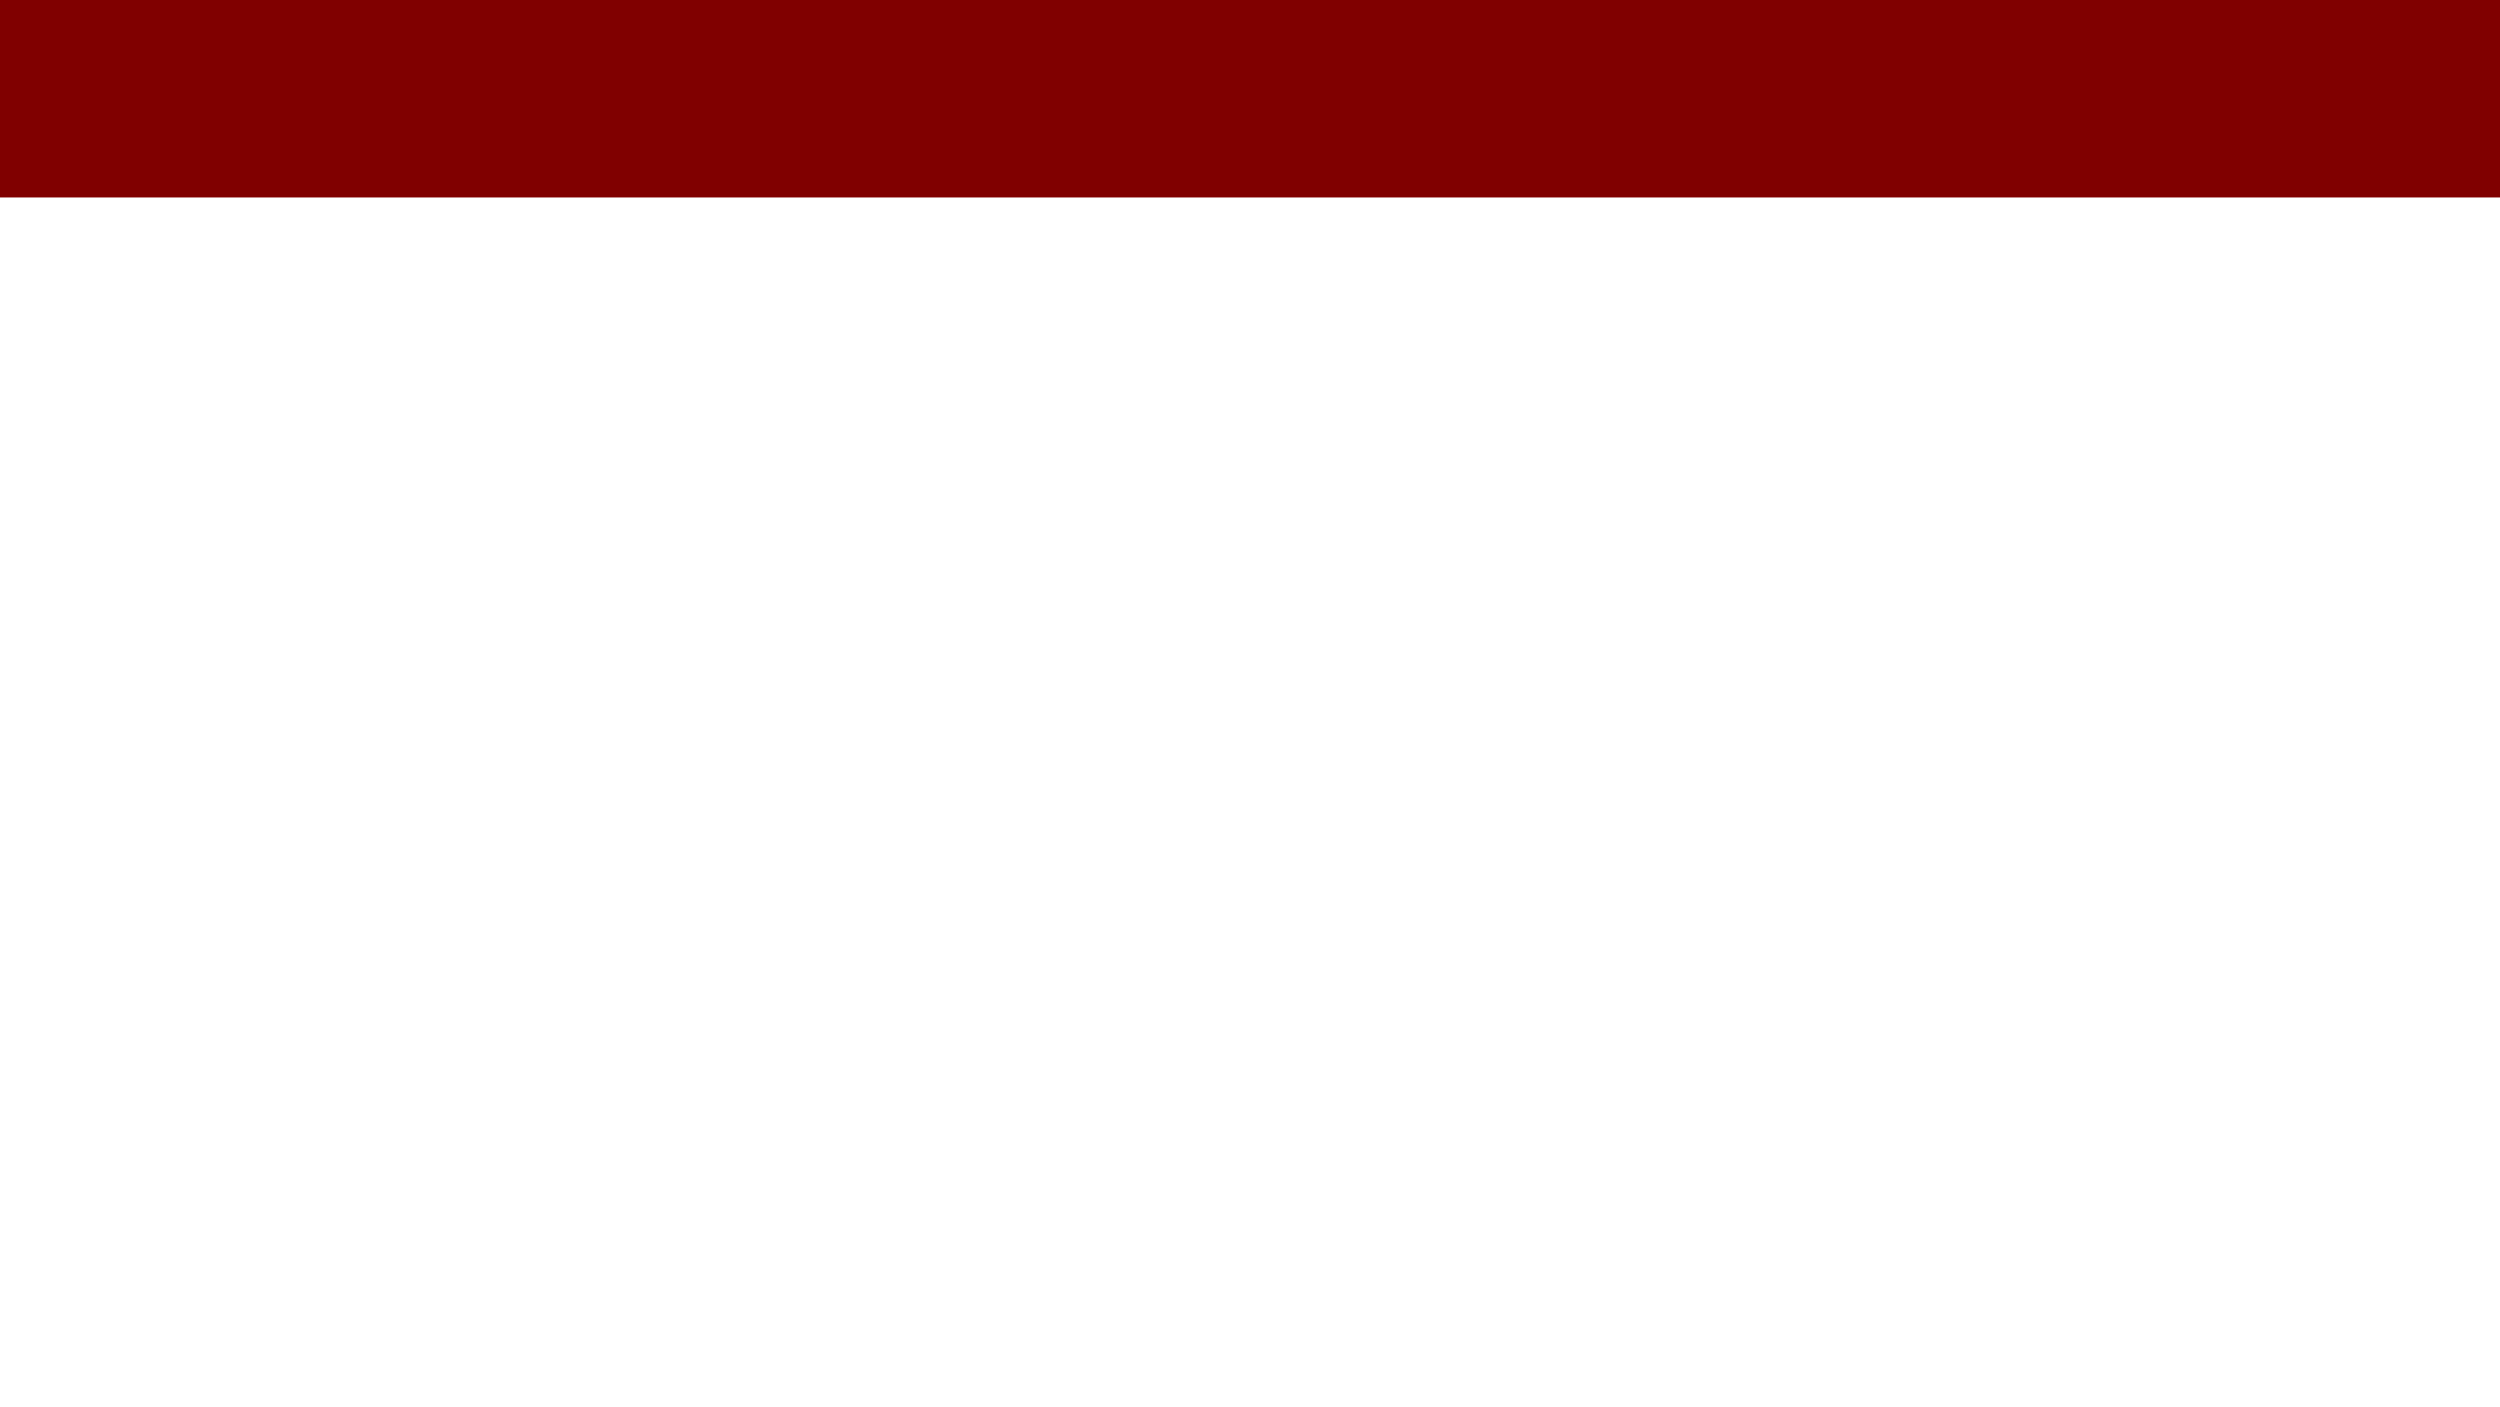
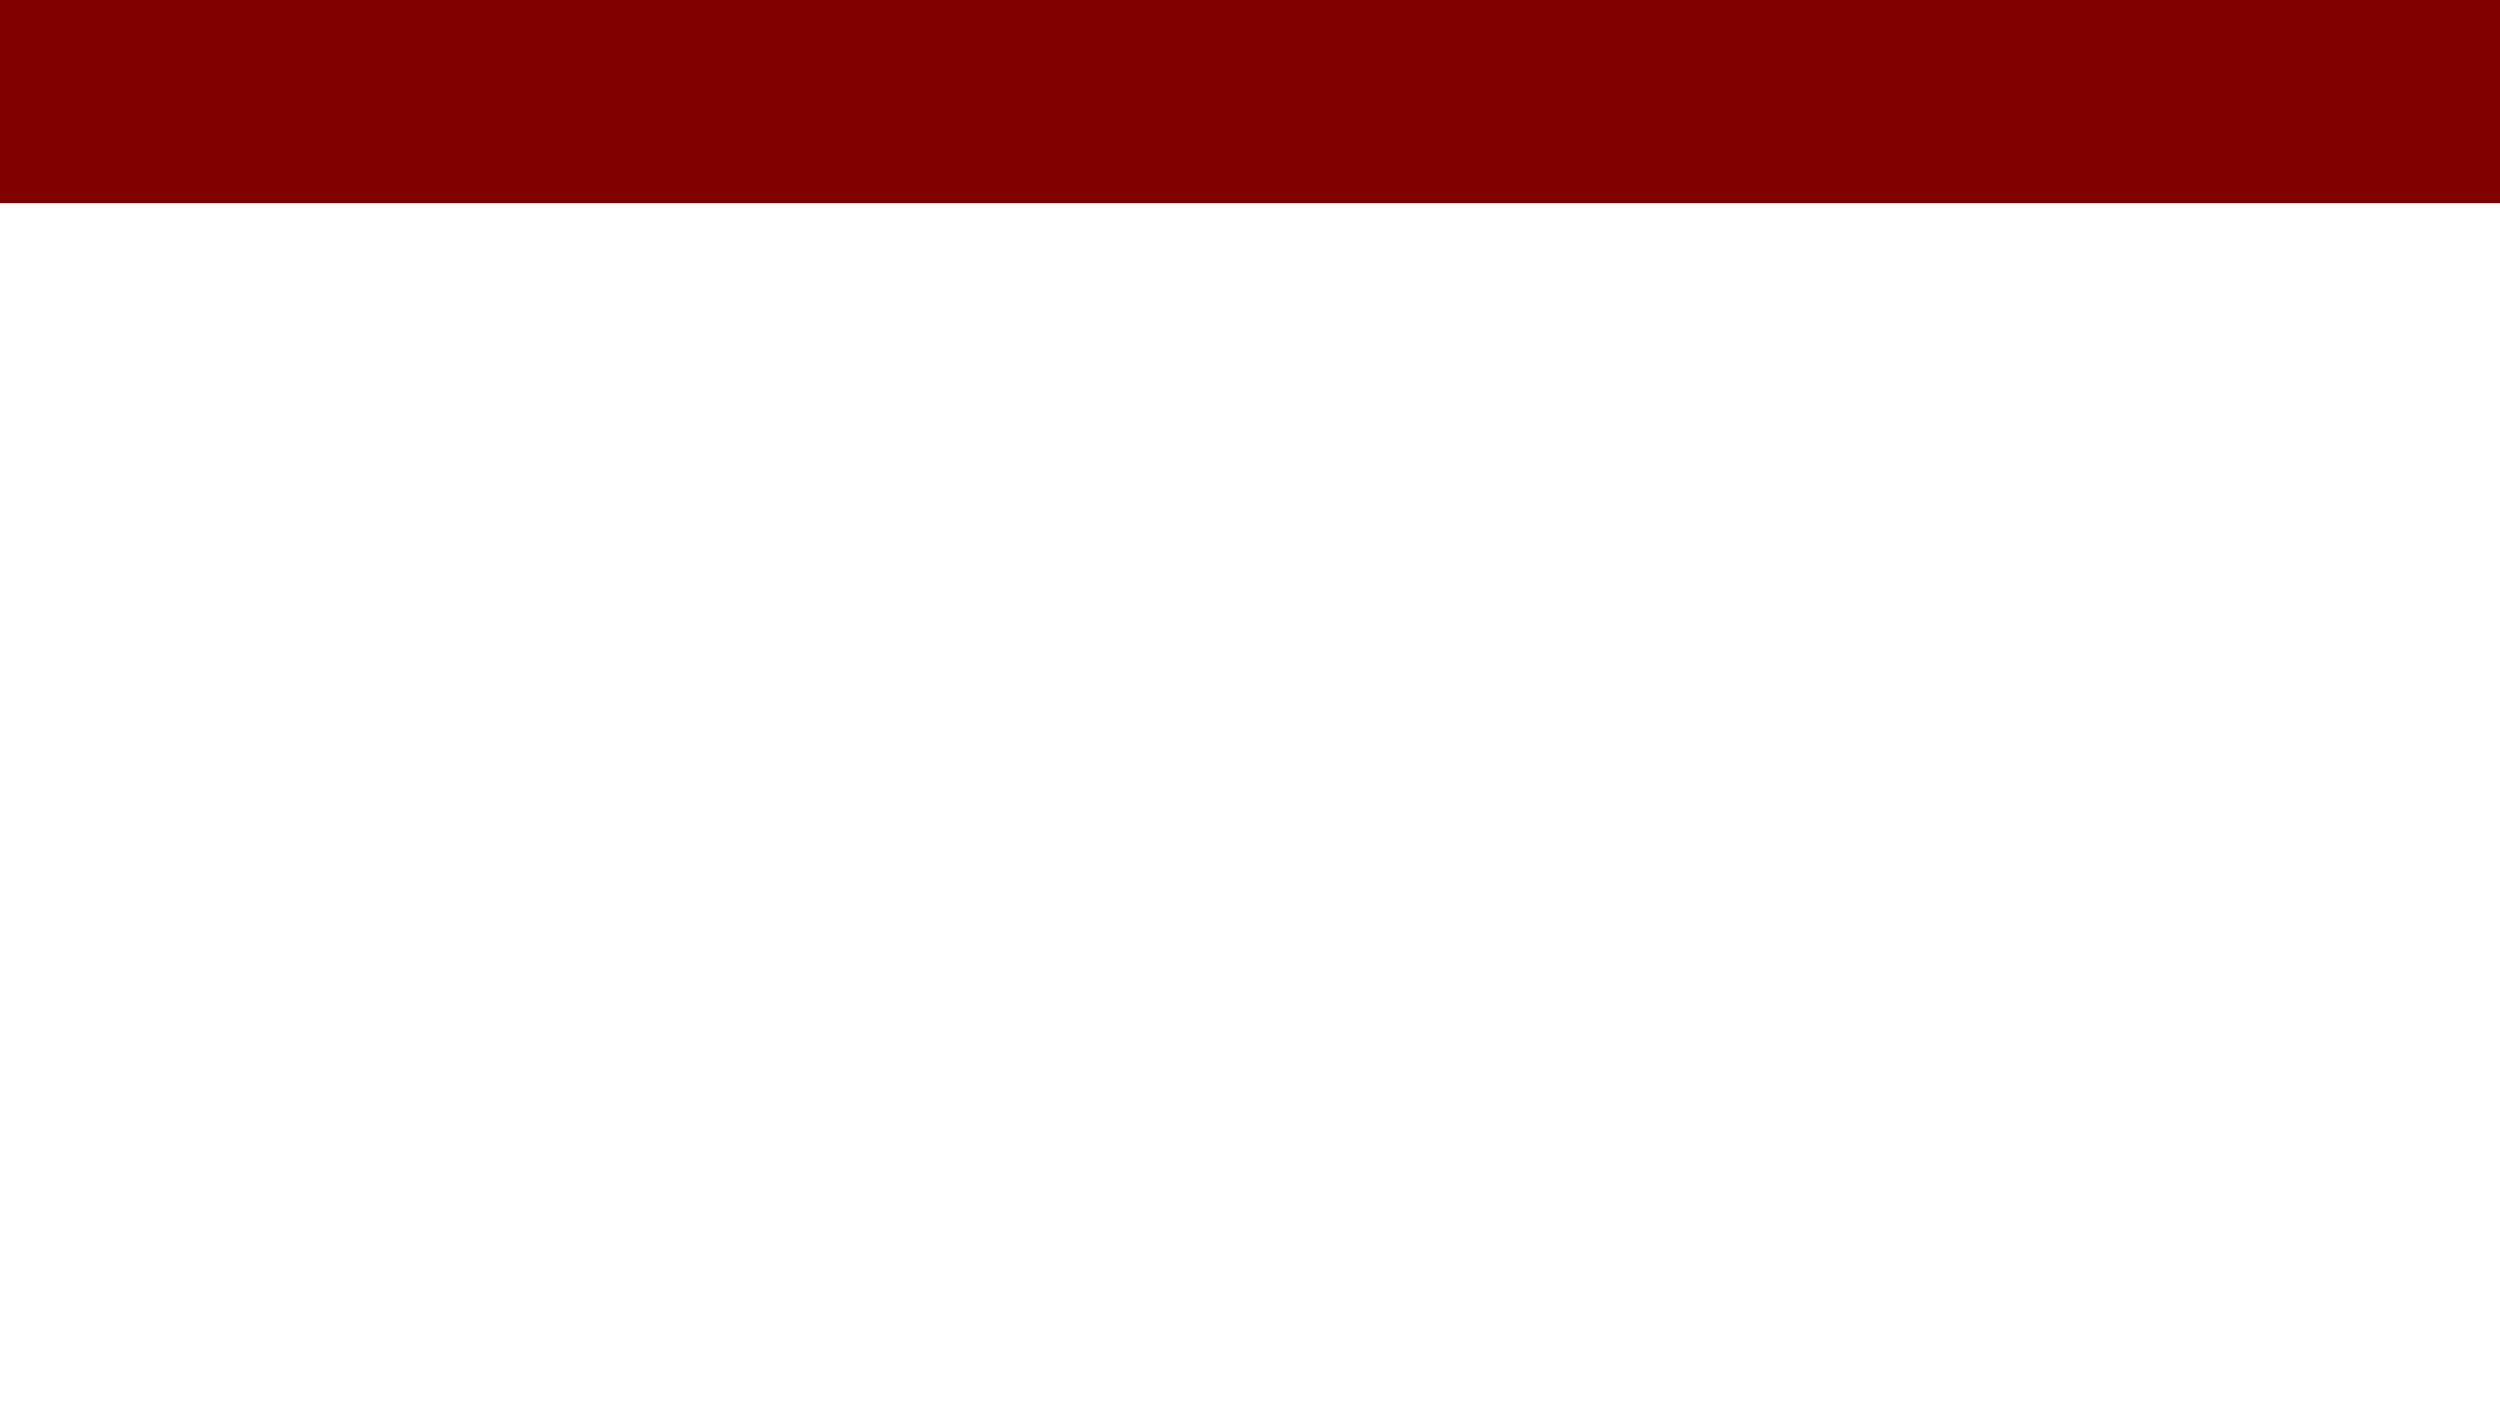
<svg xmlns="http://www.w3.org/2000/svg" width="1600mm" height="900mm" viewBox="0 0 1600 900" version="1.1" id="svg1">
  <defs id="defs1" />
  <g id="layer1">
-     <rect style="opacity:1;fill:#800000;stroke-width:0.253;fill-opacity:1" id="rect1" width="1603.296" height="128.364" x="-1.988" y="-1.988" />
+     <rect style="opacity:1;fill:#800000;fill-opacity:1;stroke-width:0.254" id="rect1" width="1600" height="130" x="0" y="0" />
  </g>
</svg>
